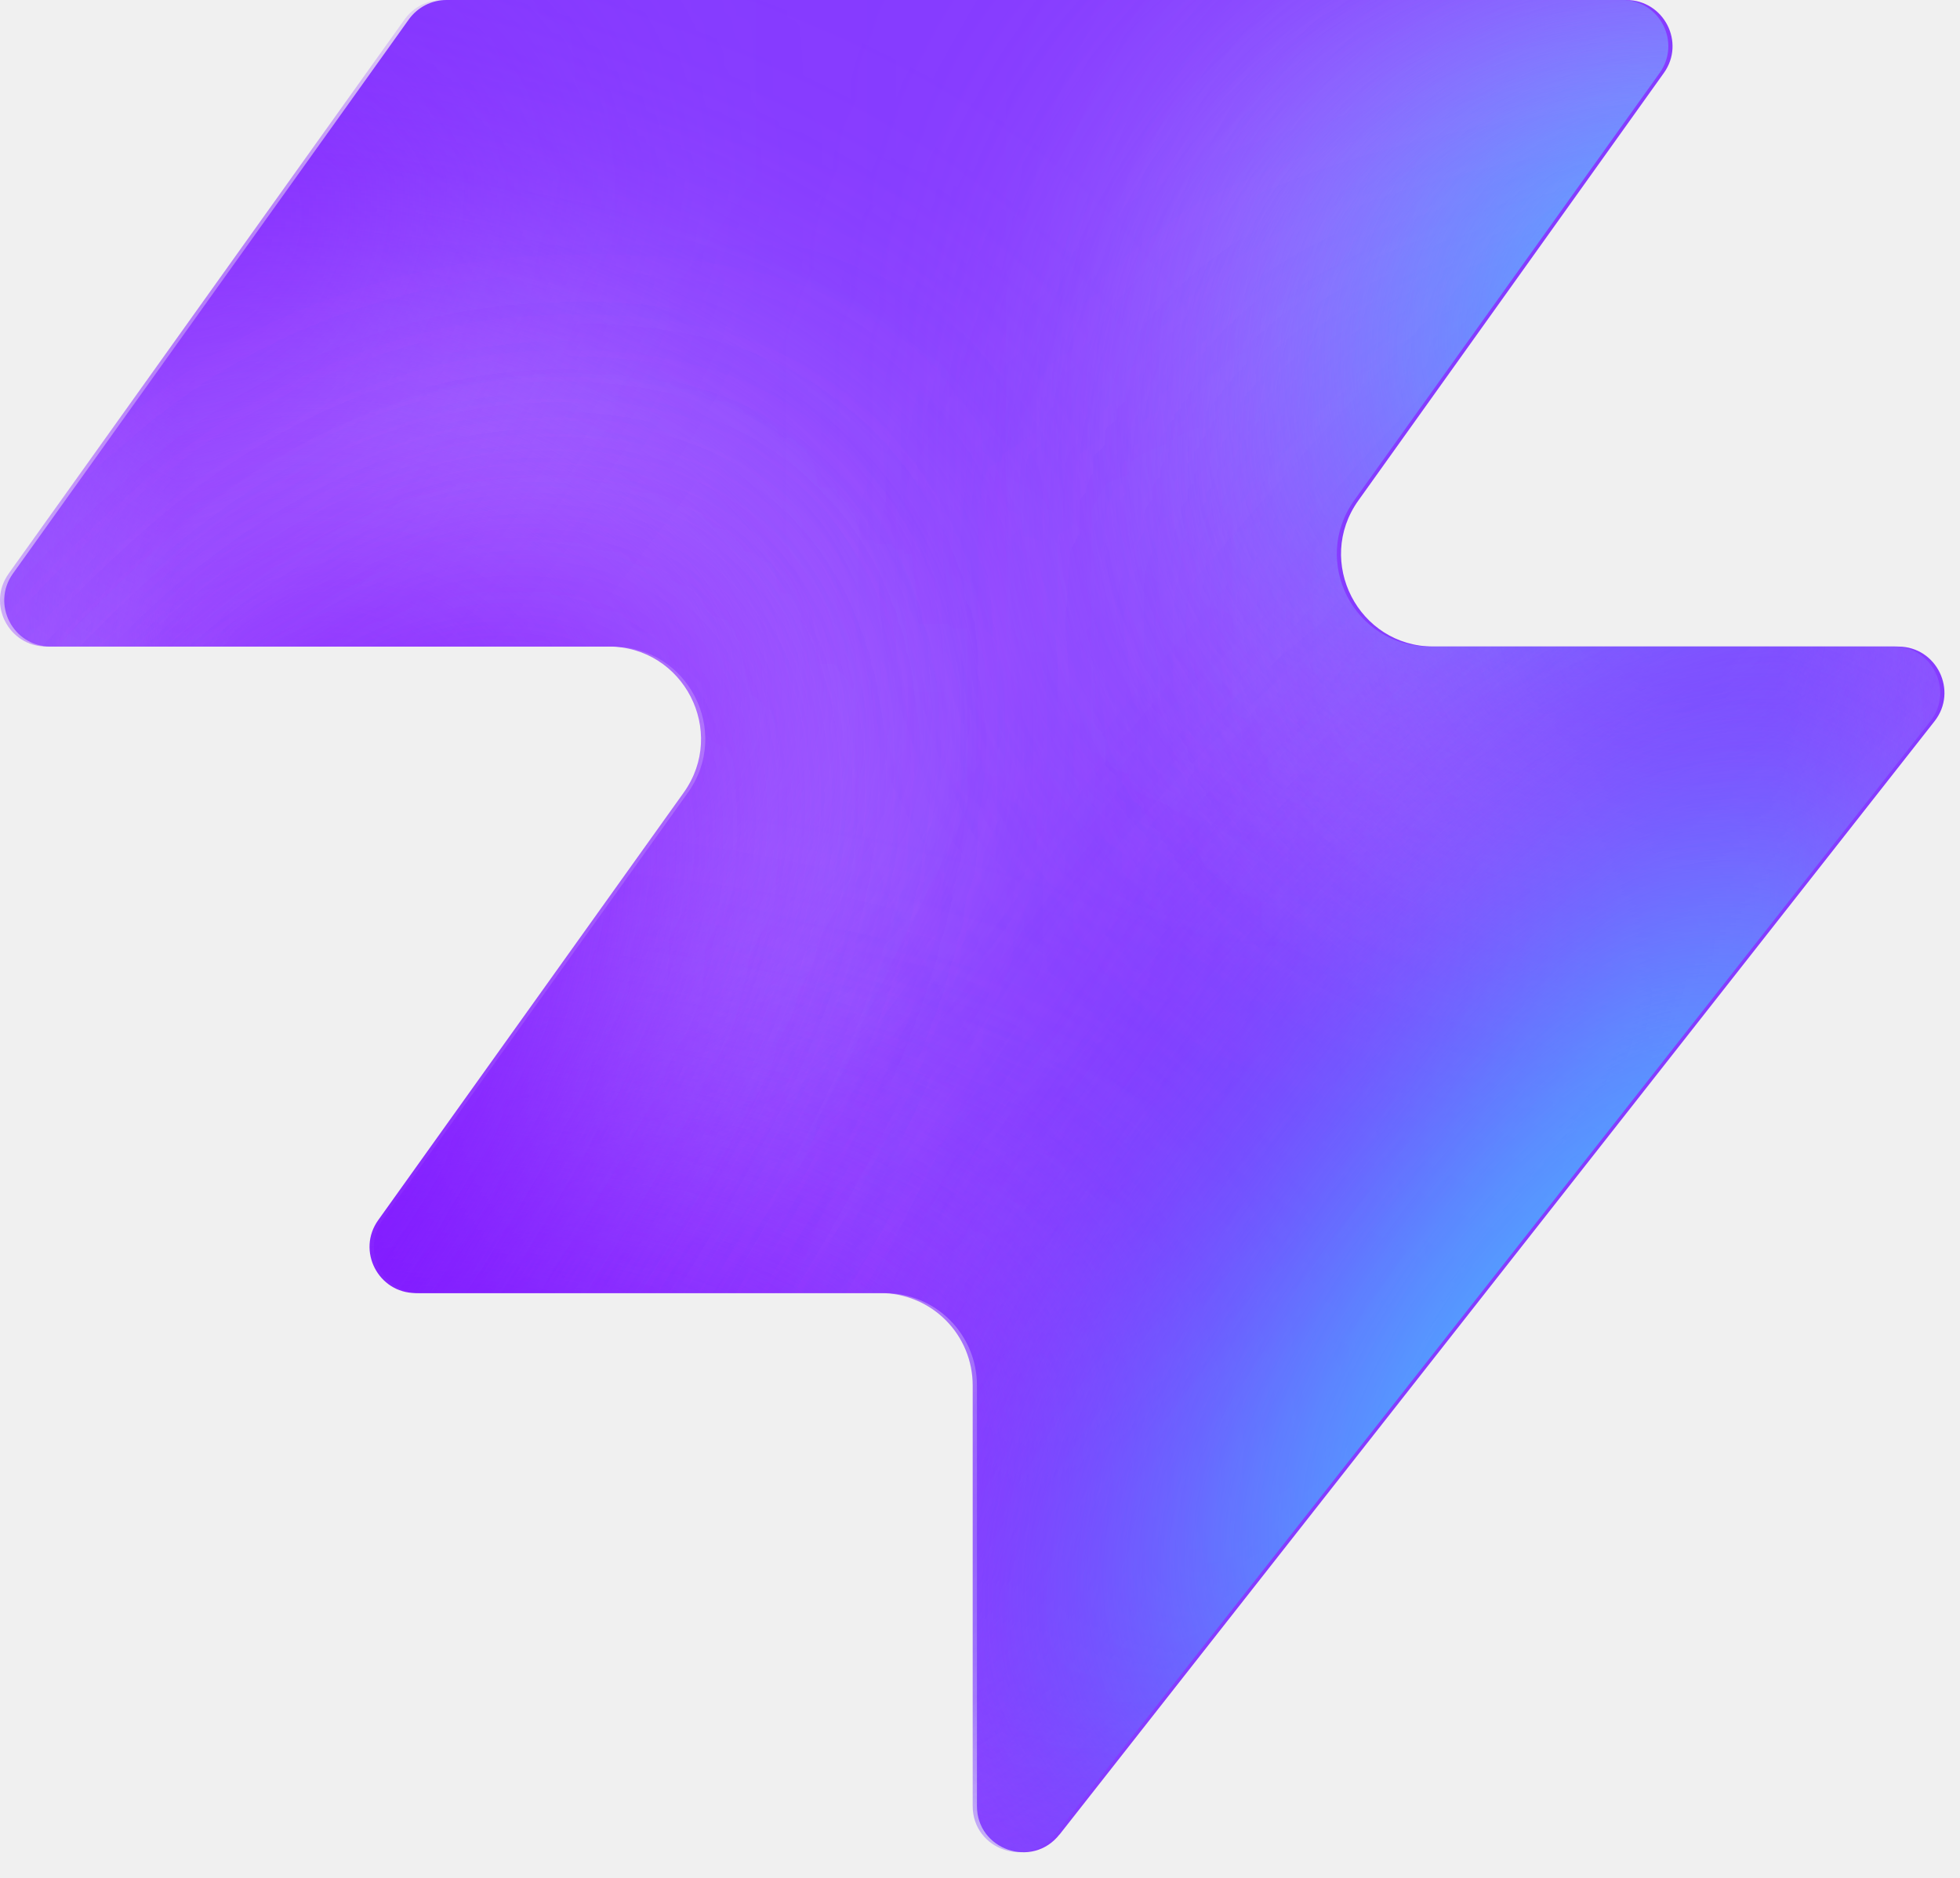
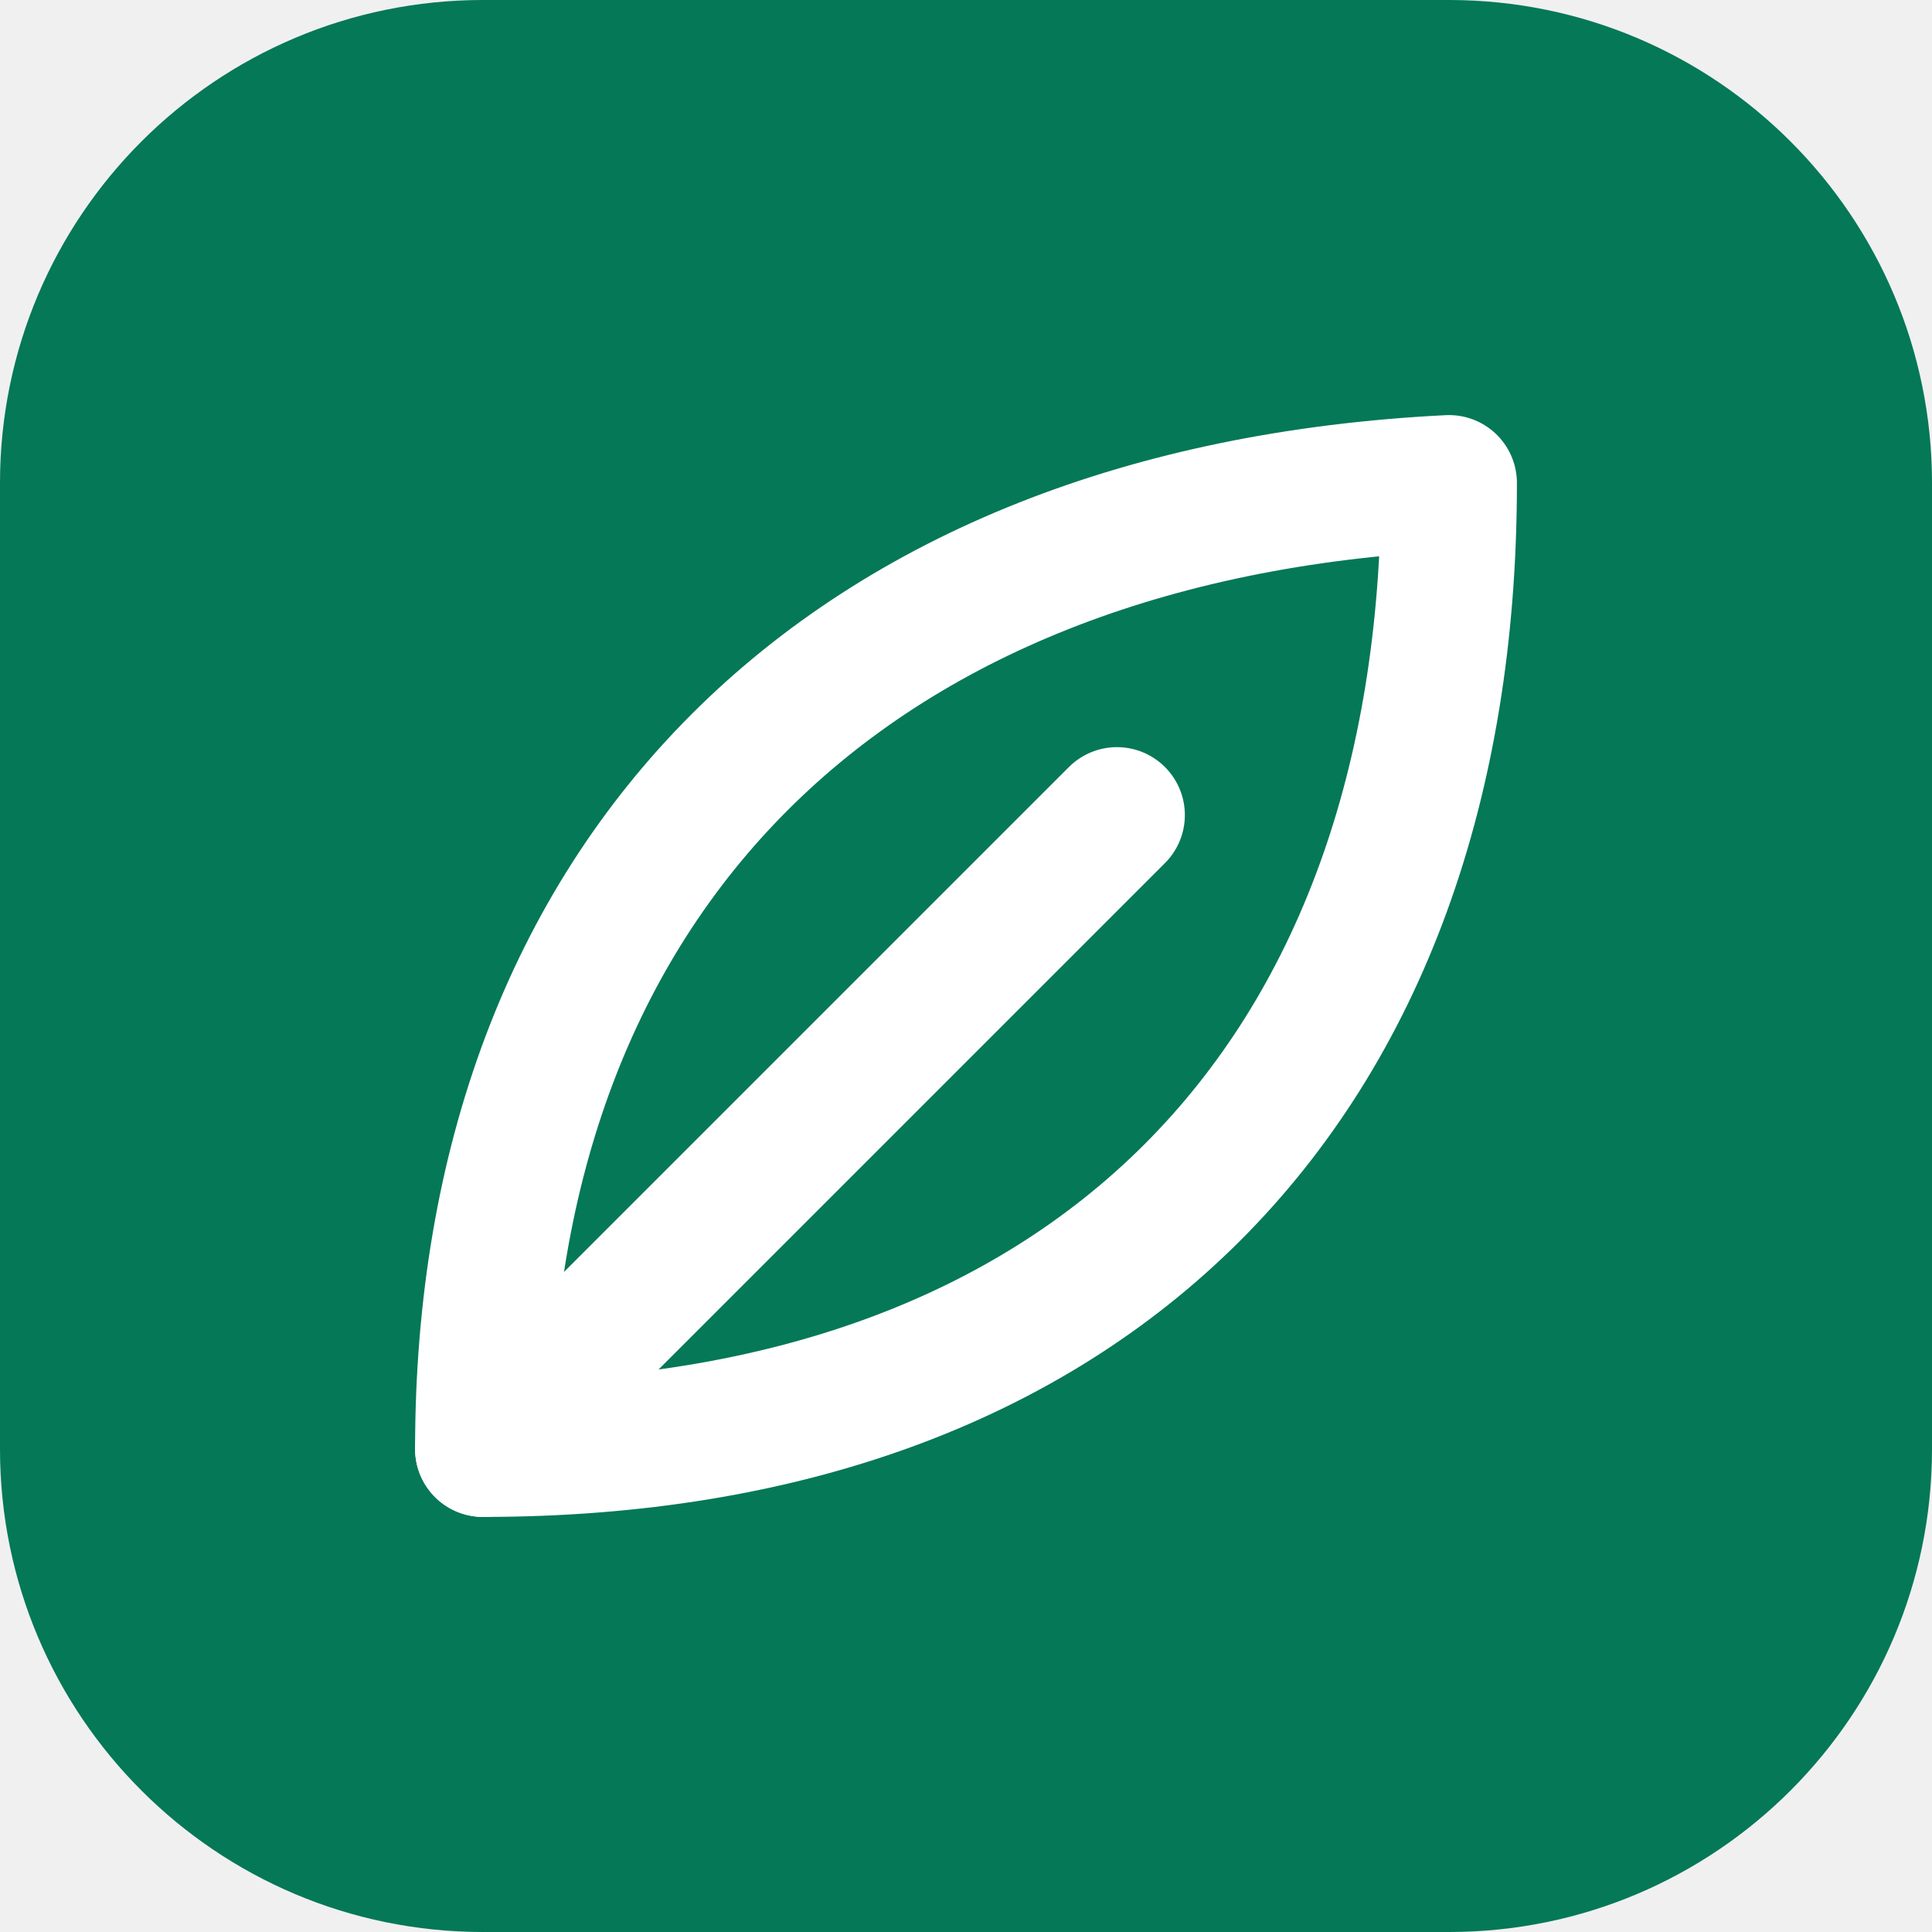
- <svg xmlns="http://www.w3.org/2000/svg" width="48" height="46" fill="none" viewBox="0 0 48 46">
-   <path fill="#863bff" d="M25.946 44.938c-.664.845-2.021.375-2.021-.698V33.937a2.26 2.26 0 0 0-2.262-2.262H10.287c-.92 0-1.456-1.04-.92-1.788l7.48-10.471c1.07-1.497 0-3.578-1.842-3.578H1.237c-.92 0-1.456-1.04-.92-1.788L10.013.474c.214-.297.556-.474.92-.474h28.894c.92 0 1.456 1.04.92 1.788l-7.48 10.471c-1.07 1.498 0 3.579 1.842 3.579h11.377c.943 0 1.473 1.088.89 1.83L25.947 44.94z" style="fill:#863bff;fill:color(display-p3 .525 .23 1);fill-opacity:1" />
-   <mask id="a" width="48" height="46" x="0" y="0" maskUnits="userSpaceOnUse" style="mask-type:alpha">
-     <path fill="#000" d="M25.842 44.938c-.664.844-2.021.375-2.021-.698V33.937a2.26 2.26 0 0 0-2.262-2.262H10.183c-.92 0-1.456-1.04-.92-1.788l7.48-10.471c1.07-1.498 0-3.579-1.842-3.579H1.133c-.92 0-1.456-1.04-.92-1.787L9.91.473c.214-.297.556-.474.92-.474h28.894c.92 0 1.456 1.04.92 1.788l-7.48 10.471c-1.07 1.498 0 3.578 1.842 3.578h11.377c.943 0 1.473 1.088.89 1.832L25.843 44.94z" style="fill:#000;fill-opacity:1" />
-   </mask>
-   <g mask="url(#a)">
-     <g filter="url(#b)">
-       <ellipse cx="5.508" cy="14.704" fill="#ede6ff" rx="5.508" ry="14.704" style="fill:#ede6ff;fill:color(display-p3 .927 .903 1);fill-opacity:1" transform="matrix(.00324 1 1 -.00324 -4.47 31.516)" />
-     </g>
-     <g filter="url(#c)">
-       <ellipse cx="10.399" cy="29.851" fill="#ede6ff" rx="10.399" ry="29.851" style="fill:#ede6ff;fill:color(display-p3 .927 .903 1);fill-opacity:1" transform="matrix(.00324 1 1 -.00324 -39.328 7.883)" />
-     </g>
-     <g filter="url(#d)">
-       <ellipse cx="5.508" cy="30.487" fill="#7e14ff" rx="5.508" ry="30.487" style="fill:#7e14ff;fill:color(display-p3 .492 .077 1);fill-opacity:1" transform="rotate(89.814 -25.913 -14.639)scale(1 -1)" />
-     </g>
-     <g filter="url(#e)">
-       <ellipse cx="5.508" cy="30.599" fill="#7e14ff" rx="5.508" ry="30.599" style="fill:#7e14ff;fill:color(display-p3 .492 .077 1);fill-opacity:1" transform="rotate(89.814 -32.644 -3.334)scale(1 -1)" />
-     </g>
-     <g filter="url(#f)">
-       <ellipse cx="5.508" cy="30.599" fill="#7e14ff" rx="5.508" ry="30.599" style="fill:#7e14ff;fill:color(display-p3 .492 .077 1);fill-opacity:1" transform="matrix(.00324 1 1 -.00324 -34.34 30.47)" />
-     </g>
-     <g filter="url(#g)">
-       <ellipse cx="14.072" cy="22.078" fill="#ede6ff" rx="14.072" ry="22.078" style="fill:#ede6ff;fill:color(display-p3 .927 .903 1);fill-opacity:1" transform="rotate(93.35 24.506 48.493)scale(-1 1)" />
-     </g>
-     <g filter="url(#h)">
-       <ellipse cx="3.47" cy="21.501" fill="#7e14ff" rx="3.47" ry="21.501" style="fill:#7e14ff;fill:color(display-p3 .492 .077 1);fill-opacity:1" transform="rotate(89.009 28.708 47.59)scale(-1 1)" />
-     </g>
-     <g filter="url(#i)">
-       <ellipse cx="3.47" cy="21.501" fill="#7e14ff" rx="3.47" ry="21.501" style="fill:#7e14ff;fill:color(display-p3 .492 .077 1);fill-opacity:1" transform="rotate(89.009 28.708 47.59)scale(-1 1)" />
-     </g>
-     <g filter="url(#j)">
-       <ellipse cx=".387" cy="8.972" fill="#7e14ff" rx="4.407" ry="29.108" style="fill:#7e14ff;fill:color(display-p3 .492 .077 1);fill-opacity:1" transform="rotate(39.51 .387 8.972)" />
-     </g>
-     <g filter="url(#k)">
-       <ellipse cx="47.523" cy="-6.092" fill="#7e14ff" rx="4.407" ry="29.108" style="fill:#7e14ff;fill:color(display-p3 .492 .077 1);fill-opacity:1" transform="rotate(37.892 47.523 -6.092)" />
-     </g>
-     <g filter="url(#l)">
-       <ellipse cx="41.412" cy="6.333" fill="#47bfff" rx="5.971" ry="9.665" style="fill:#47bfff;fill:color(display-p3 .28 .748 1);fill-opacity:1" transform="rotate(37.892 41.412 6.333)" />
-     </g>
-     <g filter="url(#m)">
-       <ellipse cx="-1.879" cy="38.332" fill="#7e14ff" rx="4.407" ry="29.108" style="fill:#7e14ff;fill:color(display-p3 .492 .077 1);fill-opacity:1" transform="rotate(37.892 -1.88 38.332)" />
-     </g>
-     <g filter="url(#n)">
-       <ellipse cx="-1.879" cy="38.332" fill="#7e14ff" rx="4.407" ry="29.108" style="fill:#7e14ff;fill:color(display-p3 .492 .077 1);fill-opacity:1" transform="rotate(37.892 -1.88 38.332)" />
-     </g>
-     <g filter="url(#o)">
-       <ellipse cx="35.651" cy="29.907" fill="#7e14ff" rx="4.407" ry="29.108" style="fill:#7e14ff;fill:color(display-p3 .492 .077 1);fill-opacity:1" transform="rotate(37.892 35.651 29.907)" />
-     </g>
-     <g filter="url(#p)">
-       <ellipse cx="38.418" cy="32.4" fill="#47bfff" rx="5.971" ry="15.297" style="fill:#47bfff;fill:color(display-p3 .28 .748 1);fill-opacity:1" transform="rotate(37.892 38.418 32.4)" />
-     </g>
+ <svg xmlns="http://www.w3.org/2000/svg" viewBox="0 0 32 32">
+   <rect width="32" height="32" rx="8" fill="#047857" />
+   <g fill="none" stroke="#fff" stroke-width="2.25" stroke-linecap="round" stroke-linejoin="round">
+     <path d="M8 24c0-9.5 6-15.5 16-16 0 10-6 16-16 16Z" />
+     <path d="M8 24 18.5 13.5" />
  </g>
-   <defs>
-     <filter id="b" width="60.045" height="41.654" x="-19.77" y="16.149" color-interpolation-filters="sRGB" filterUnits="userSpaceOnUse">
-       <feFlood flood-opacity="0" result="BackgroundImageFix" />
-       <feBlend in="SourceGraphic" in2="BackgroundImageFix" result="shape" />
-       <feGaussianBlur result="effect1_foregroundBlur_2002_17158" stdDeviation="7.659" />
-     </filter>
-     <filter id="c" width="90.34" height="51.437" x="-54.613" y="-7.533" color-interpolation-filters="sRGB" filterUnits="userSpaceOnUse">
-       <feFlood flood-opacity="0" result="BackgroundImageFix" />
-       <feBlend in="SourceGraphic" in2="BackgroundImageFix" result="shape" />
-       <feGaussianBlur result="effect1_foregroundBlur_2002_17158" stdDeviation="7.659" />
-     </filter>
-     <filter id="d" width="79.355" height="29.4" x="-49.64" y="2.03" color-interpolation-filters="sRGB" filterUnits="userSpaceOnUse">
-       <feFlood flood-opacity="0" result="BackgroundImageFix" />
-       <feBlend in="SourceGraphic" in2="BackgroundImageFix" result="shape" />
-       <feGaussianBlur result="effect1_foregroundBlur_2002_17158" stdDeviation="4.596" />
-     </filter>
-     <filter id="e" width="79.579" height="29.4" x="-45.045" y="20.029" color-interpolation-filters="sRGB" filterUnits="userSpaceOnUse">
-       <feFlood flood-opacity="0" result="BackgroundImageFix" />
-       <feBlend in="SourceGraphic" in2="BackgroundImageFix" result="shape" />
-       <feGaussianBlur result="effect1_foregroundBlur_2002_17158" stdDeviation="4.596" />
-     </filter>
-     <filter id="f" width="79.579" height="29.4" x="-43.513" y="21.178" color-interpolation-filters="sRGB" filterUnits="userSpaceOnUse">
-       <feFlood flood-opacity="0" result="BackgroundImageFix" />
-       <feBlend in="SourceGraphic" in2="BackgroundImageFix" result="shape" />
-       <feGaussianBlur result="effect1_foregroundBlur_2002_17158" stdDeviation="4.596" />
-     </filter>
-     <filter id="g" width="74.749" height="58.852" x="15.756" y="-17.901" color-interpolation-filters="sRGB" filterUnits="userSpaceOnUse">
-       <feFlood flood-opacity="0" result="BackgroundImageFix" />
-       <feBlend in="SourceGraphic" in2="BackgroundImageFix" result="shape" />
-       <feGaussianBlur result="effect1_foregroundBlur_2002_17158" stdDeviation="7.659" />
-     </filter>
-     <filter id="h" width="61.377" height="25.362" x="23.548" y="2.284" color-interpolation-filters="sRGB" filterUnits="userSpaceOnUse">
-       <feFlood flood-opacity="0" result="BackgroundImageFix" />
-       <feBlend in="SourceGraphic" in2="BackgroundImageFix" result="shape" />
-       <feGaussianBlur result="effect1_foregroundBlur_2002_17158" stdDeviation="4.596" />
-     </filter>
-     <filter id="i" width="61.377" height="25.362" x="23.548" y="2.284" color-interpolation-filters="sRGB" filterUnits="userSpaceOnUse">
-       <feFlood flood-opacity="0" result="BackgroundImageFix" />
-       <feBlend in="SourceGraphic" in2="BackgroundImageFix" result="shape" />
-       <feGaussianBlur result="effect1_foregroundBlur_2002_17158" stdDeviation="4.596" />
-     </filter>
-     <filter id="j" width="56.045" height="63.649" x="-27.636" y="-22.853" color-interpolation-filters="sRGB" filterUnits="userSpaceOnUse">
-       <feFlood flood-opacity="0" result="BackgroundImageFix" />
-       <feBlend in="SourceGraphic" in2="BackgroundImageFix" result="shape" />
-       <feGaussianBlur result="effect1_foregroundBlur_2002_17158" stdDeviation="4.596" />
-     </filter>
-     <filter id="k" width="54.814" height="64.646" x="20.116" y="-38.415" color-interpolation-filters="sRGB" filterUnits="userSpaceOnUse">
-       <feFlood flood-opacity="0" result="BackgroundImageFix" />
-       <feBlend in="SourceGraphic" in2="BackgroundImageFix" result="shape" />
-       <feGaussianBlur result="effect1_foregroundBlur_2002_17158" stdDeviation="4.596" />
-     </filter>
-     <filter id="l" width="33.541" height="35.313" x="24.641" y="-11.323" color-interpolation-filters="sRGB" filterUnits="userSpaceOnUse">
-       <feFlood flood-opacity="0" result="BackgroundImageFix" />
-       <feBlend in="SourceGraphic" in2="BackgroundImageFix" result="shape" />
-       <feGaussianBlur result="effect1_foregroundBlur_2002_17158" stdDeviation="4.596" />
-     </filter>
-     <filter id="m" width="54.814" height="64.646" x="-29.286" y="6.009" color-interpolation-filters="sRGB" filterUnits="userSpaceOnUse">
-       <feFlood flood-opacity="0" result="BackgroundImageFix" />
-       <feBlend in="SourceGraphic" in2="BackgroundImageFix" result="shape" />
-       <feGaussianBlur result="effect1_foregroundBlur_2002_17158" stdDeviation="4.596" />
-     </filter>
-     <filter id="n" width="54.814" height="64.646" x="-29.286" y="6.009" color-interpolation-filters="sRGB" filterUnits="userSpaceOnUse">
-       <feFlood flood-opacity="0" result="BackgroundImageFix" />
-       <feBlend in="SourceGraphic" in2="BackgroundImageFix" result="shape" />
-       <feGaussianBlur result="effect1_foregroundBlur_2002_17158" stdDeviation="4.596" />
-     </filter>
-     <filter id="o" width="54.814" height="64.646" x="8.244" y="-2.416" color-interpolation-filters="sRGB" filterUnits="userSpaceOnUse">
-       <feFlood flood-opacity="0" result="BackgroundImageFix" />
-       <feBlend in="SourceGraphic" in2="BackgroundImageFix" result="shape" />
-       <feGaussianBlur result="effect1_foregroundBlur_2002_17158" stdDeviation="4.596" />
-     </filter>
-     <filter id="p" width="39.409" height="43.623" x="18.713" y="10.588" color-interpolation-filters="sRGB" filterUnits="userSpaceOnUse">
-       <feFlood flood-opacity="0" result="BackgroundImageFix" />
-       <feBlend in="SourceGraphic" in2="BackgroundImageFix" result="shape" />
-       <feGaussianBlur result="effect1_foregroundBlur_2002_17158" stdDeviation="4.596" />
-     </filter>
-   </defs>
</svg>
